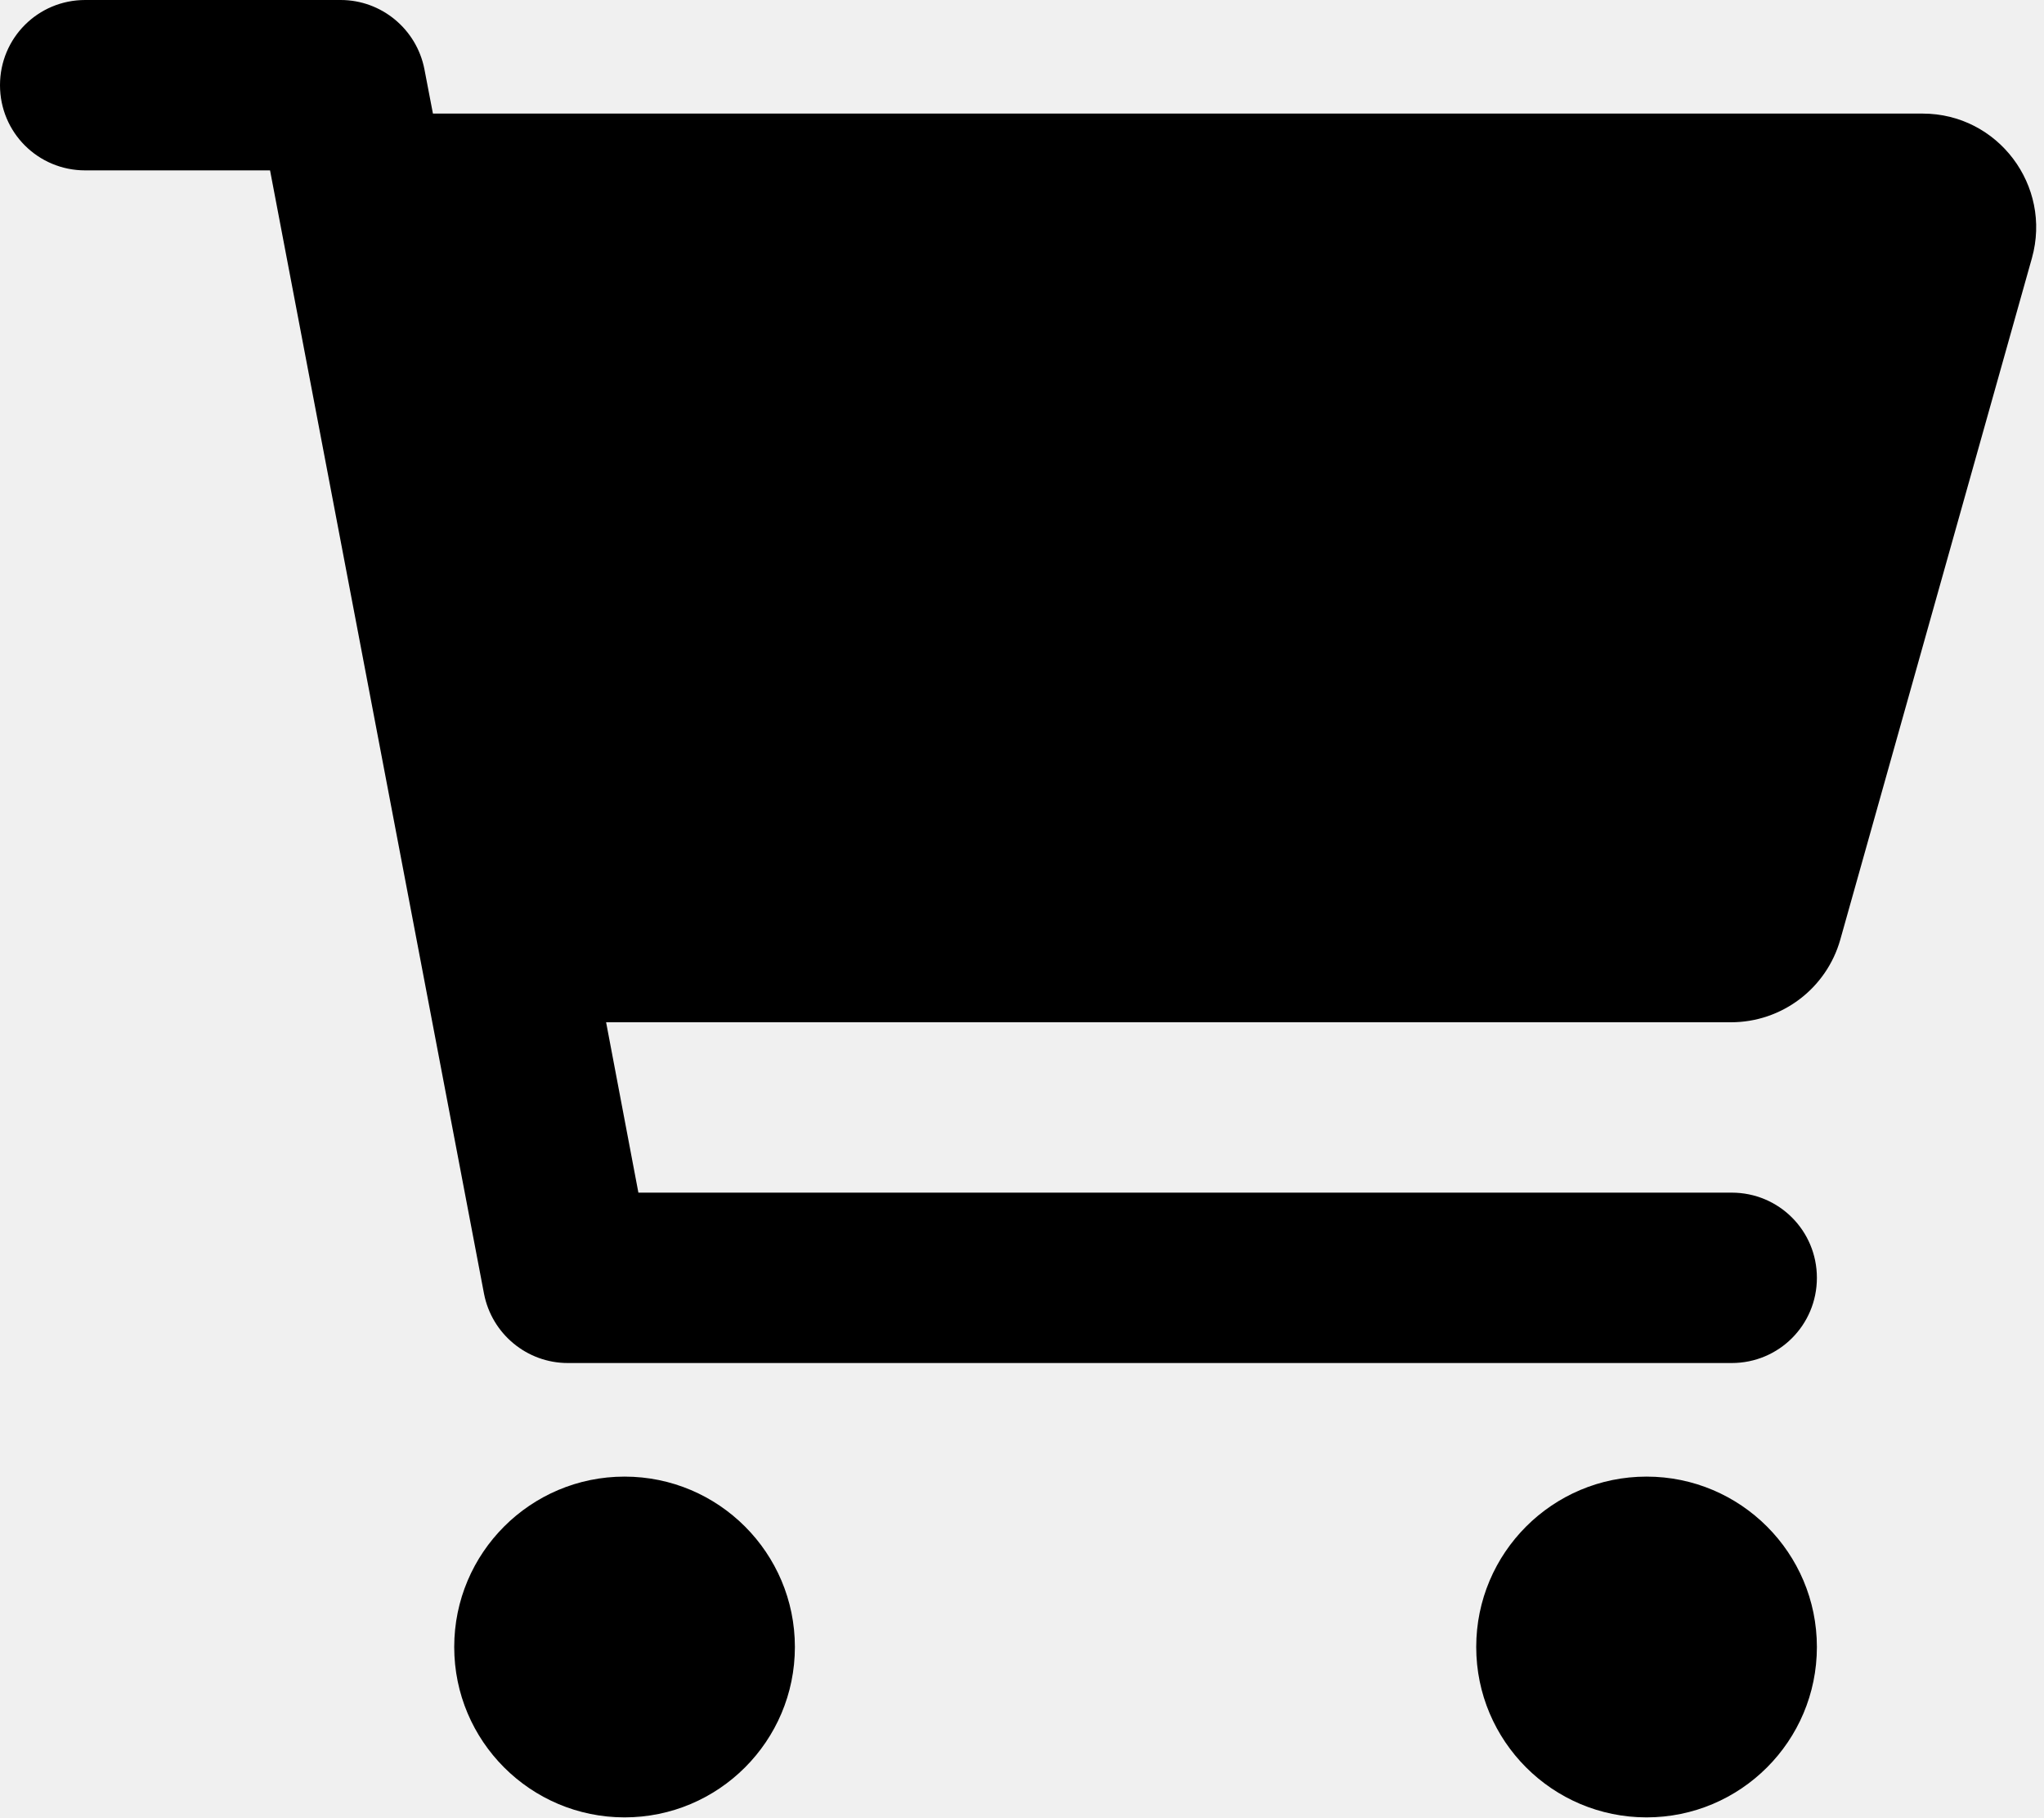
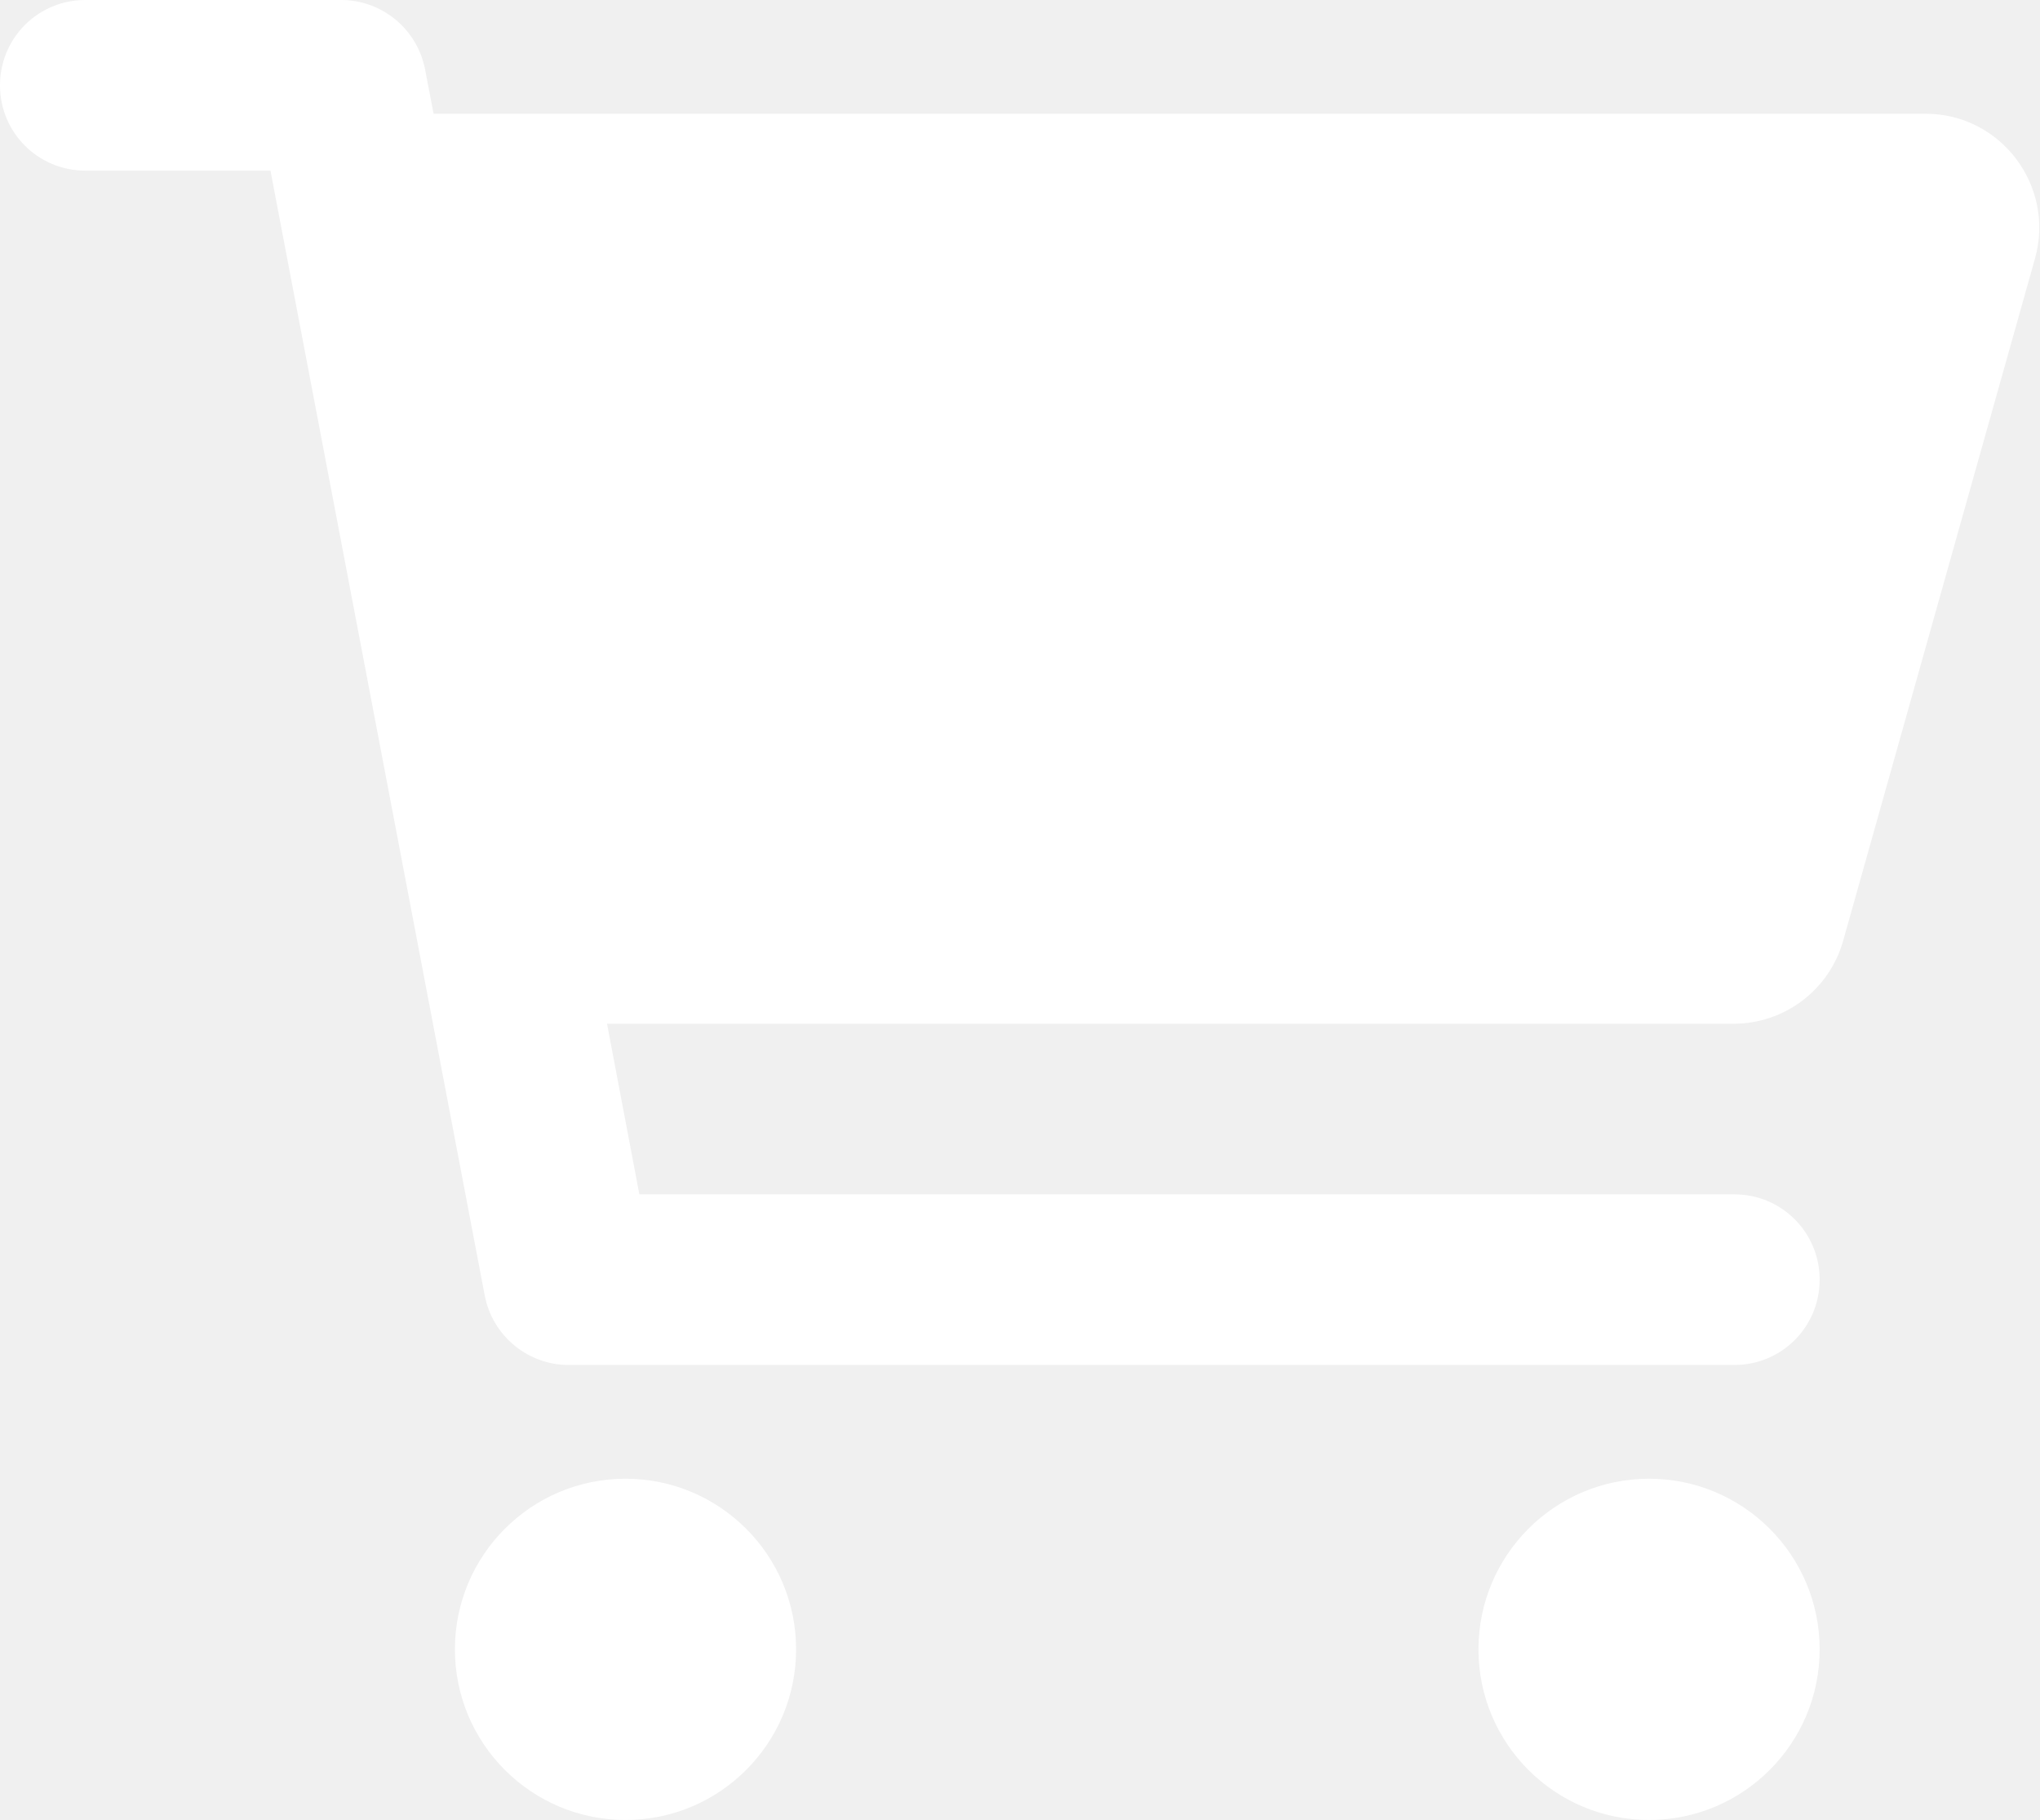
- <svg xmlns="http://www.w3.org/2000/svg" viewBox="0 0 576 512">
-   <path d="M24 0C10.7 0 0 10.7 0 24S10.7 48 24 48H76.1l60.3 316.5c2.2 11.3 12.1 19.5 23.6 19.5H488c13.3 0 24-10.7 24-24s-10.7-24-24-24H179.9l-9.1-48h317c14.3 0 26.9-9.5 30.8-23.3l54-192C578.3 52.3 563 32 541.8 32H122l-2.4-12.5C117.4 8.2 107.5 0 96 0H24zM176 512c26.5 0 48-21.5 48-48s-21.5-48-48-48s-48 21.5-48 48s21.5 48 48 48zm336-48c0-26.5-21.5-48-48-48s-48 21.5-48 48s21.5 48 48 48s48-21.5 48-48z" />
+ <svg xmlns="http://www.w3.org/2000/svg" width="574" height="512" viewBox="0 0 574 512" fill="none">
+   <path d="M24 0C10.7 0 0 10.7 0 24C0 37.3 10.7 48 24 48H76.1L136.4 364.5C138.6 375.8 148.5 384 160 384H488C501.3 384 512 373.3 512 360C512 346.7 501.3 336 488 336H179.9L170.8 288H487.8C502.1 288 514.7 278.5 518.6 264.7L572.6 72.7C578.3 52.3 563 32 541.8 32H122L119.6 19.5C117.4 8.2 107.5 0 96 0H24ZM176 512C202.5 512 224 490.5 224 464C224 437.5 202.5 416 176 416C149.5 416 128 437.5 128 464C128 490.5 149.5 512 176 512ZM512 464C512 437.5 490.5 416 464 416C437.5 416 416 437.5 416 464C416 490.5 437.5 512 464 512C490.5 512 512 490.5 512 464Z" fill="white" />
</svg>
